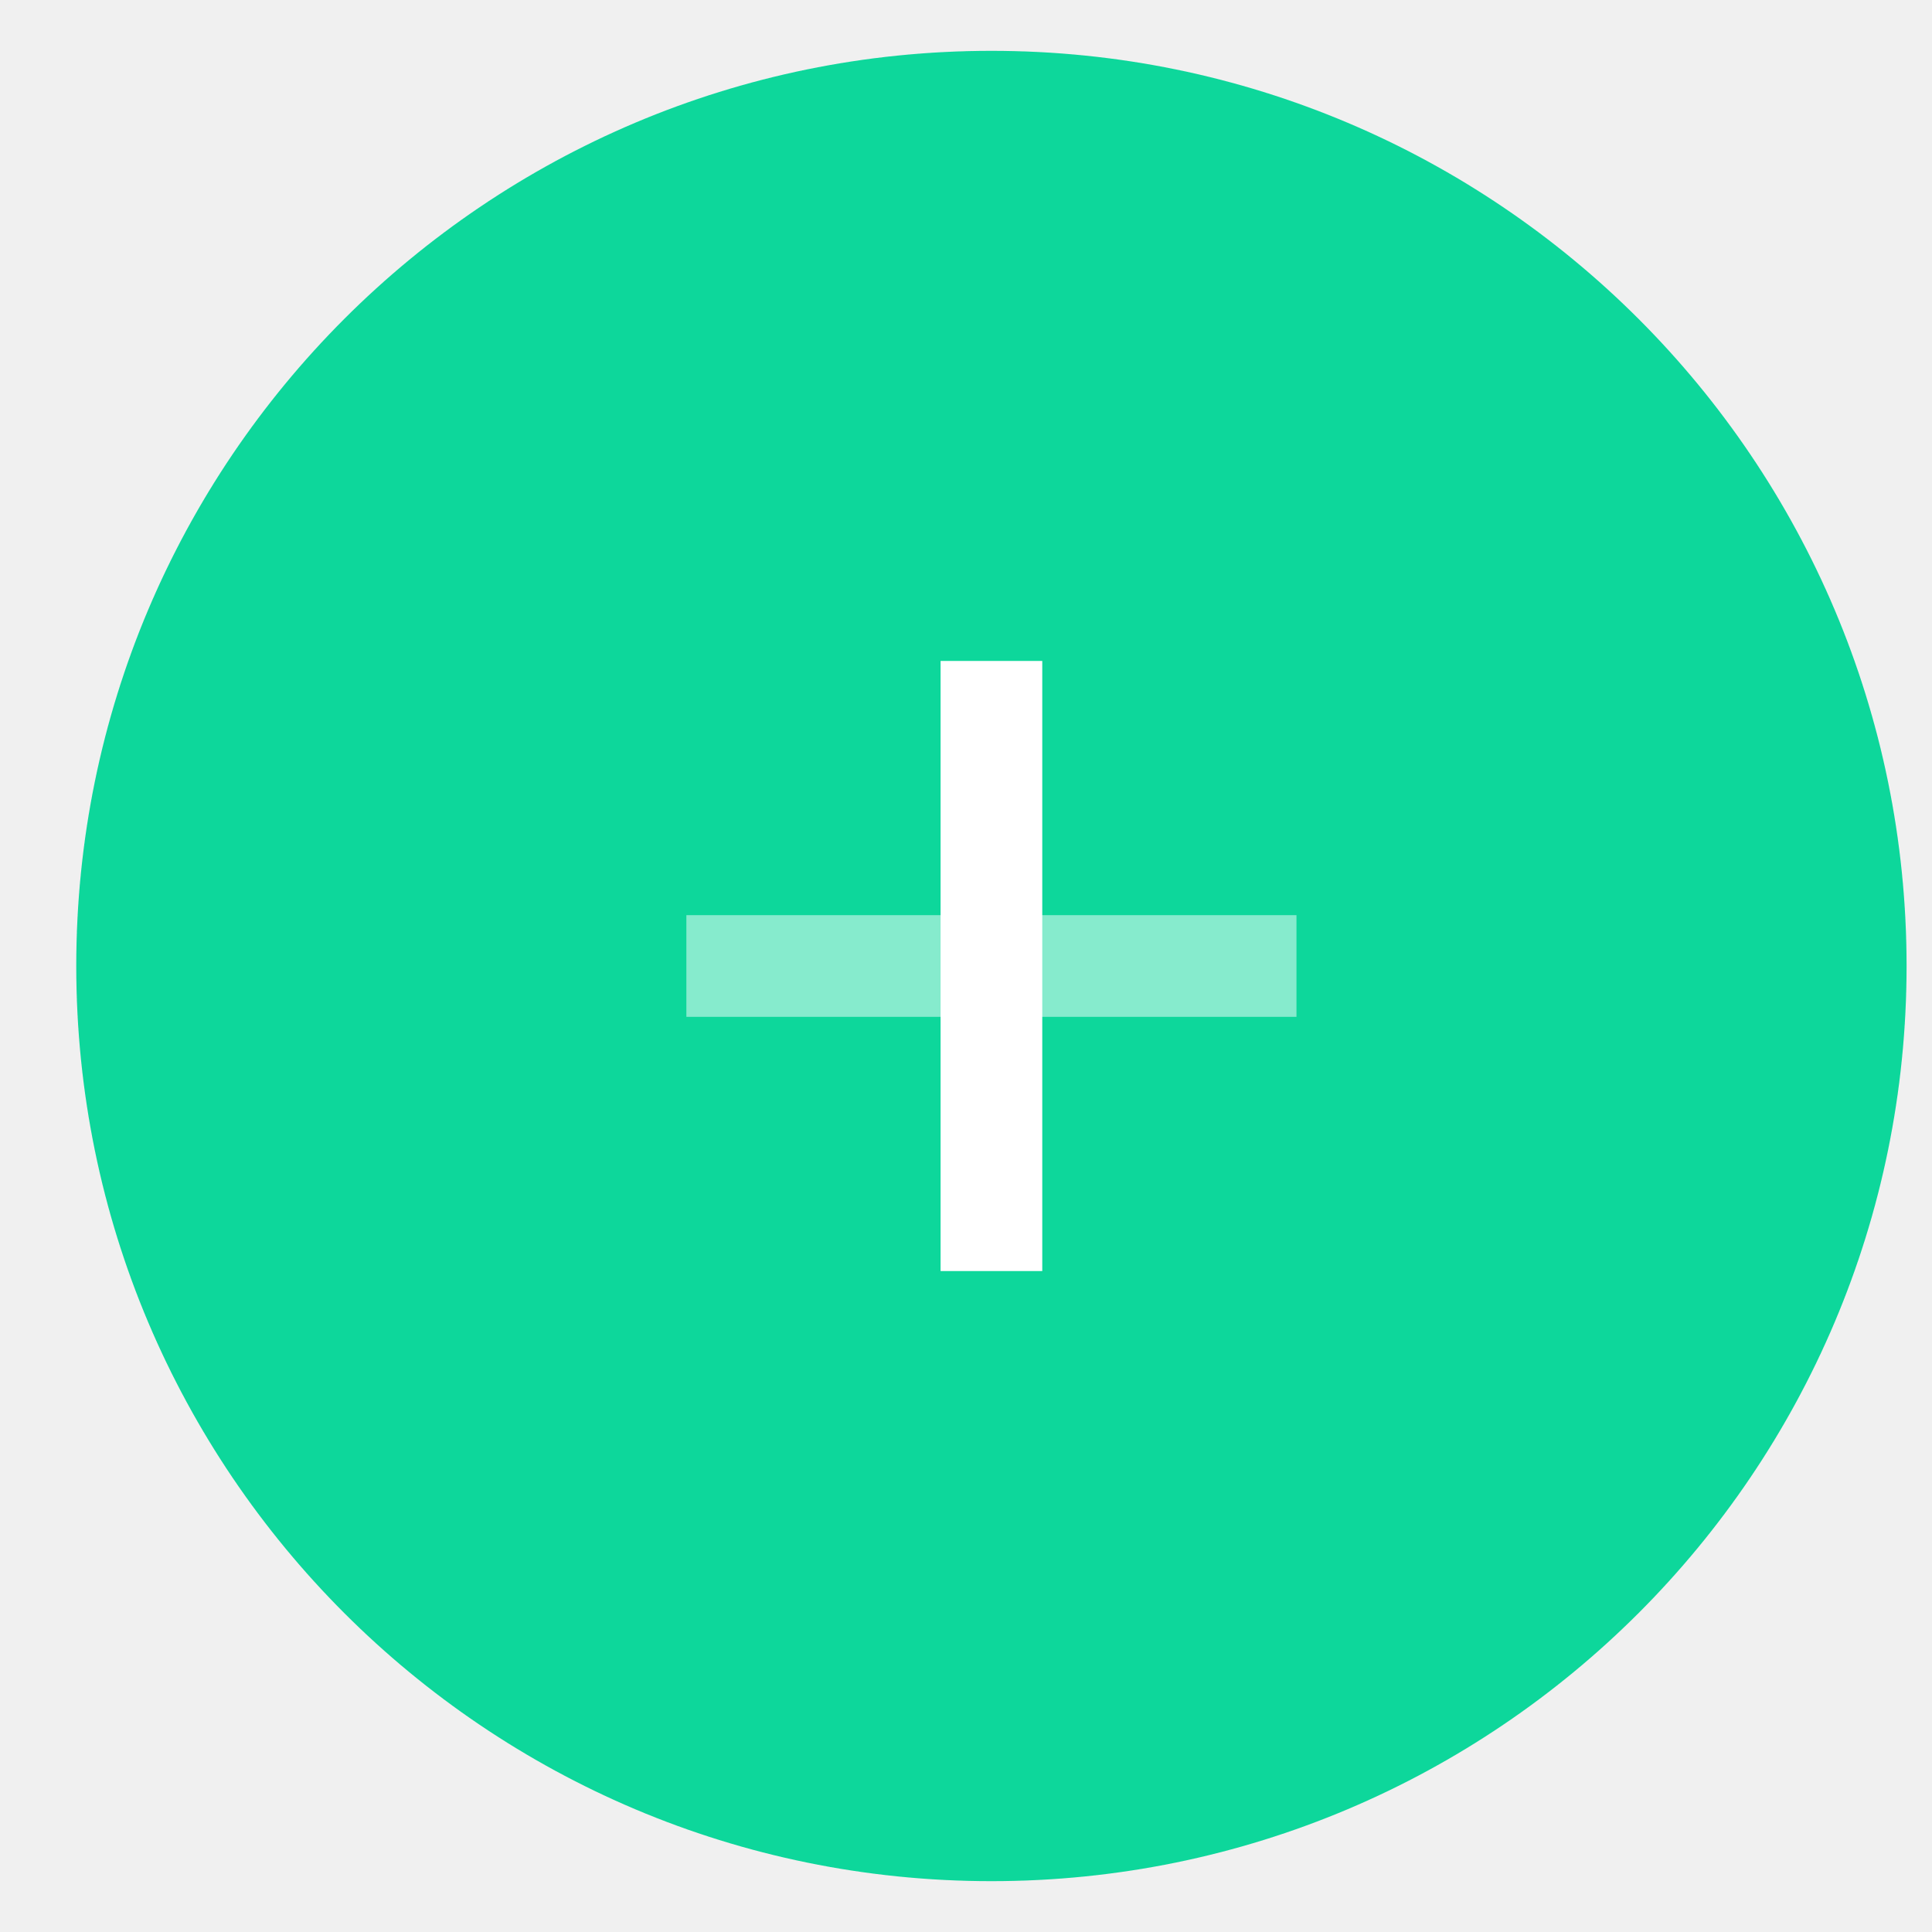
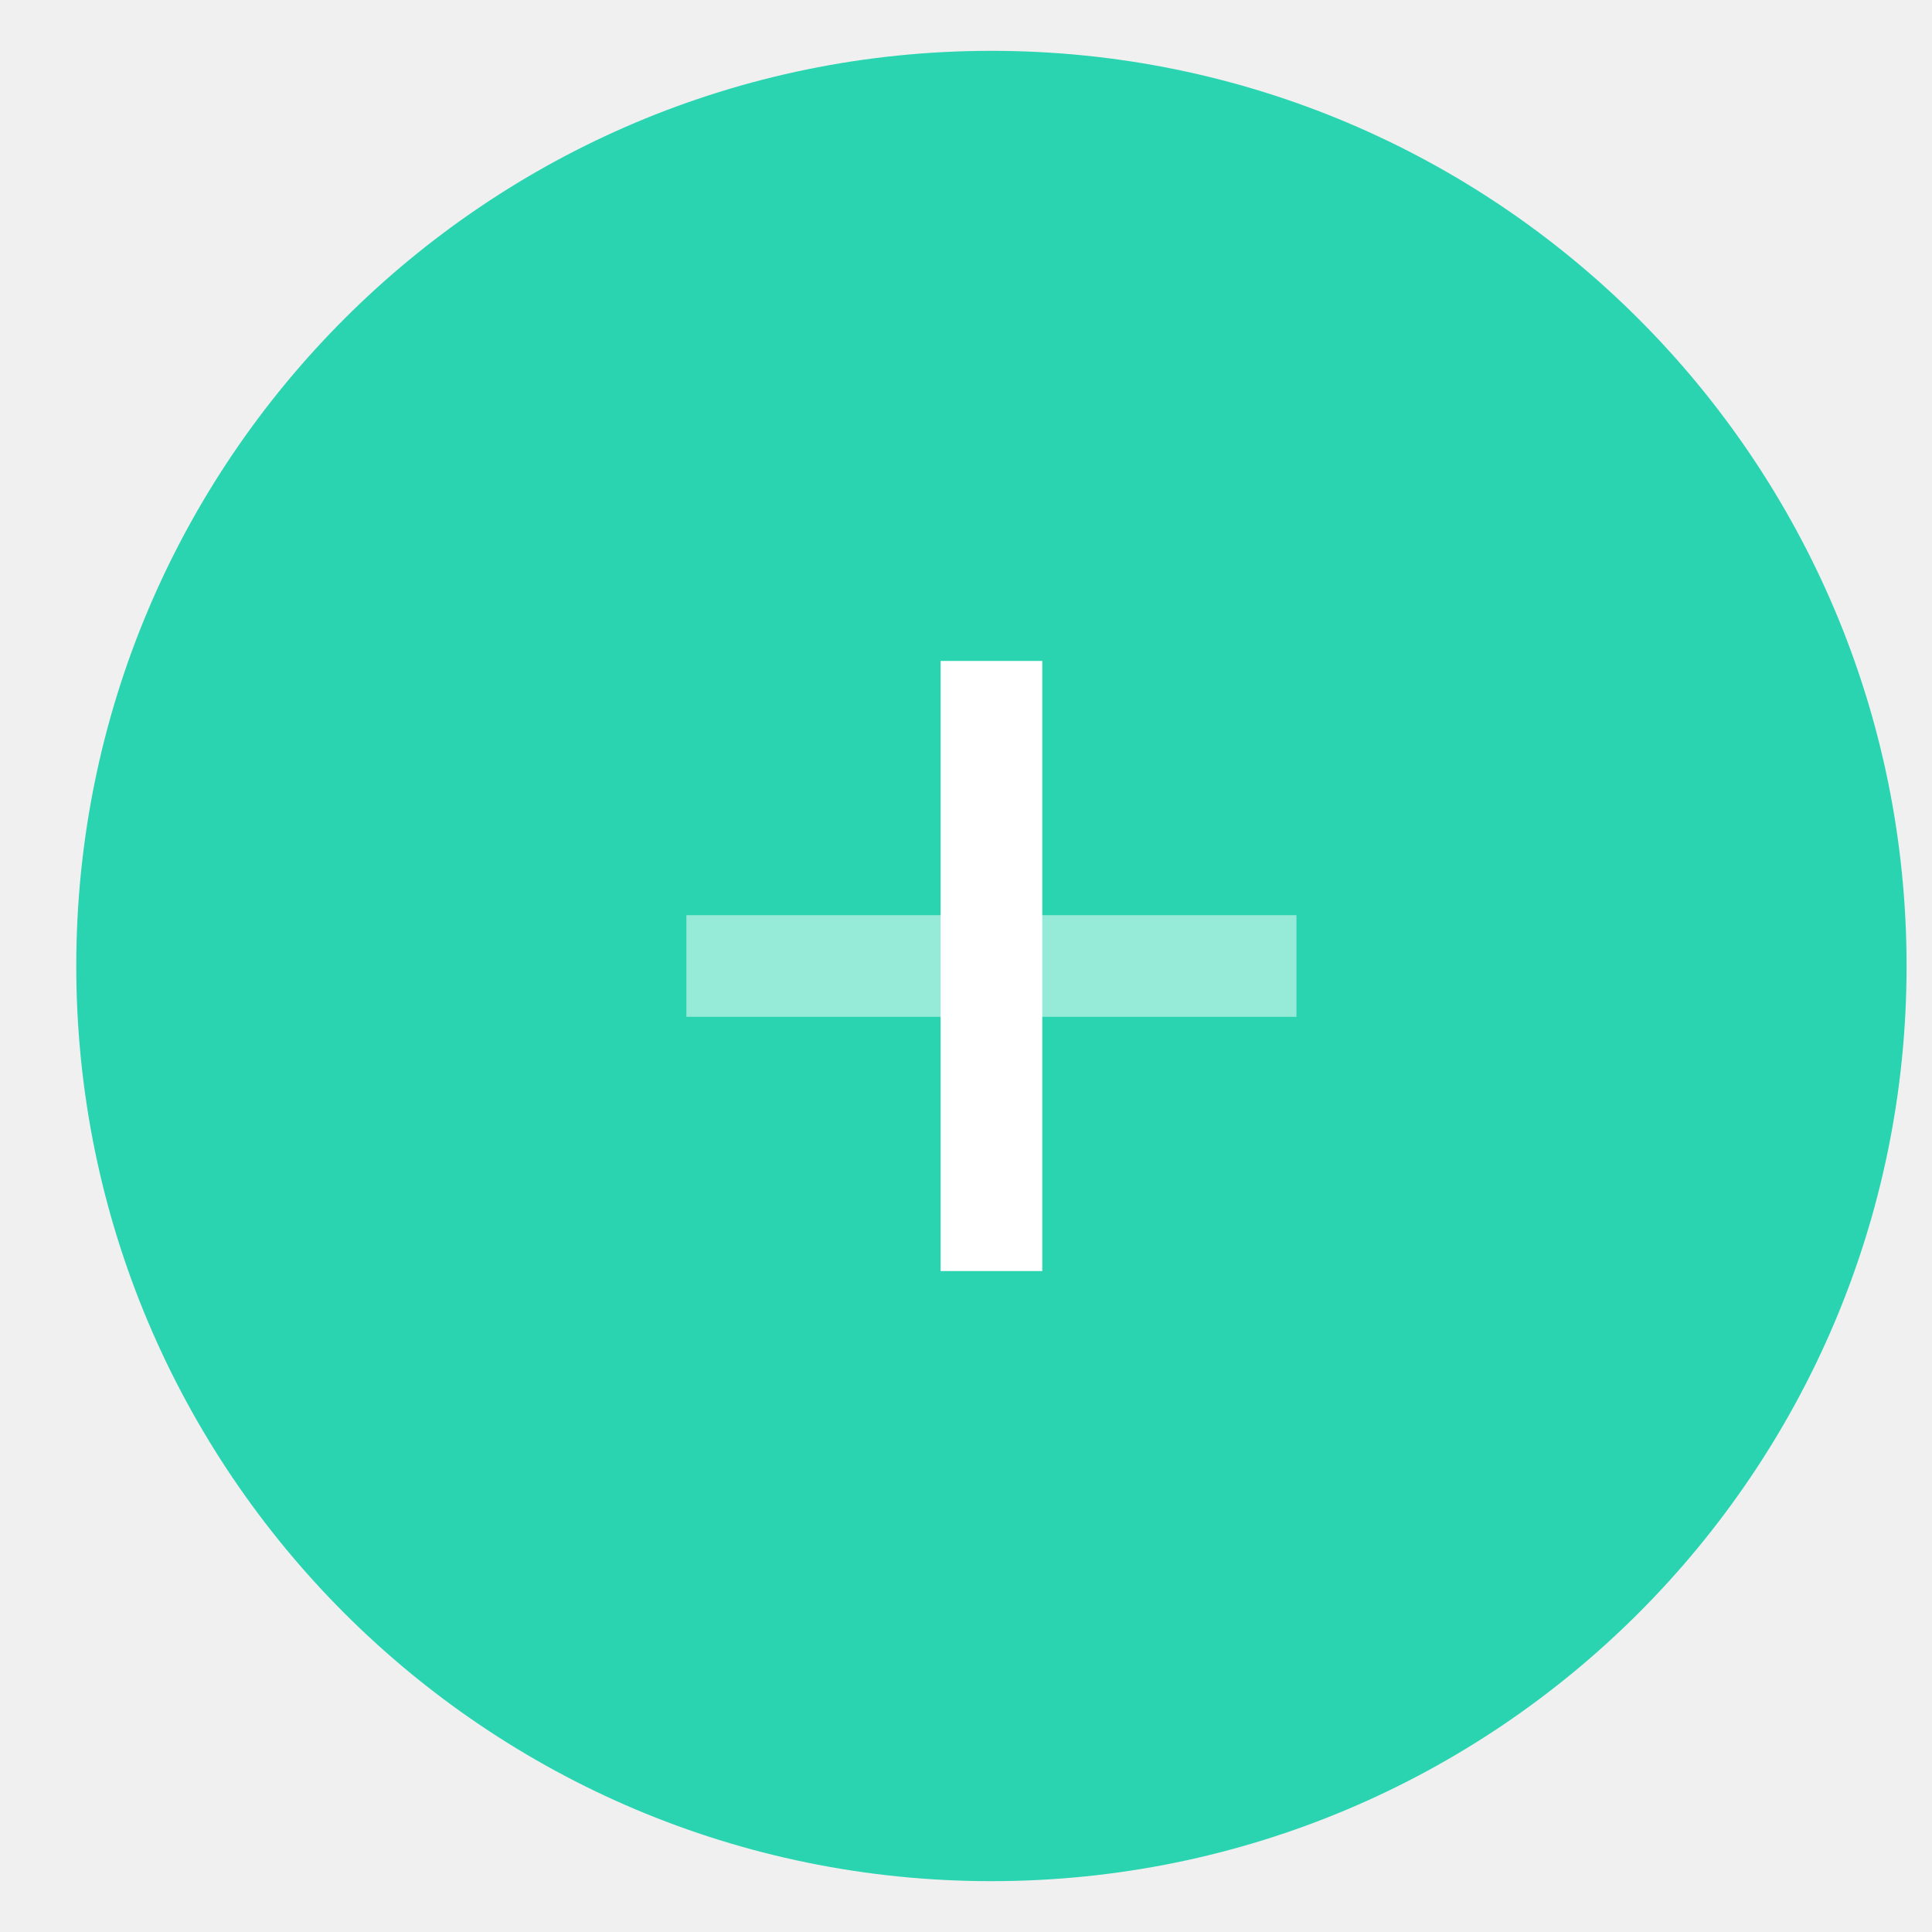
<svg xmlns="http://www.w3.org/2000/svg" width="36px" height="36px" viewBox="0 0 38 38" version="1.1">
  <defs>
    <filter x="0.0%" y="0.0%" width="100.0%" height="100.0%" filterUnits="objectBoundingBox" id="filter-1">
      <feGaussianBlur stdDeviation="0" in="SourceGraphic" />
    </filter>
  </defs>
  <g id="页面-1" stroke="none" stroke-width="1" fill="none" fill-rule="evenodd">
    <g id="做市/存入/数据填充" transform="translate(-170, -375)">
      <g id="switch_down" transform="translate(171.5, 376)">
-         <circle id="椭圆形" fill="#07d79b" filter="url(#filter-1)" cx="18" cy="18" r="18" />
+         <circle id="椭圆形" fill="#29D4B0" filter="url(#filter-1)" cx="18" cy="18" r="18" />
        <rect id="矩形" fill="#FFFFFF" x="17" y="12" width="2" height="12" />
        <rect id="矩形备份" fill="#FFFFFF" opacity="0.5" transform="translate(18, 18) rotate(90) translate(-18, -18) " x="17" y="12" width="2" height="12" />
      </g>
    </g>
  </g>
</svg>
